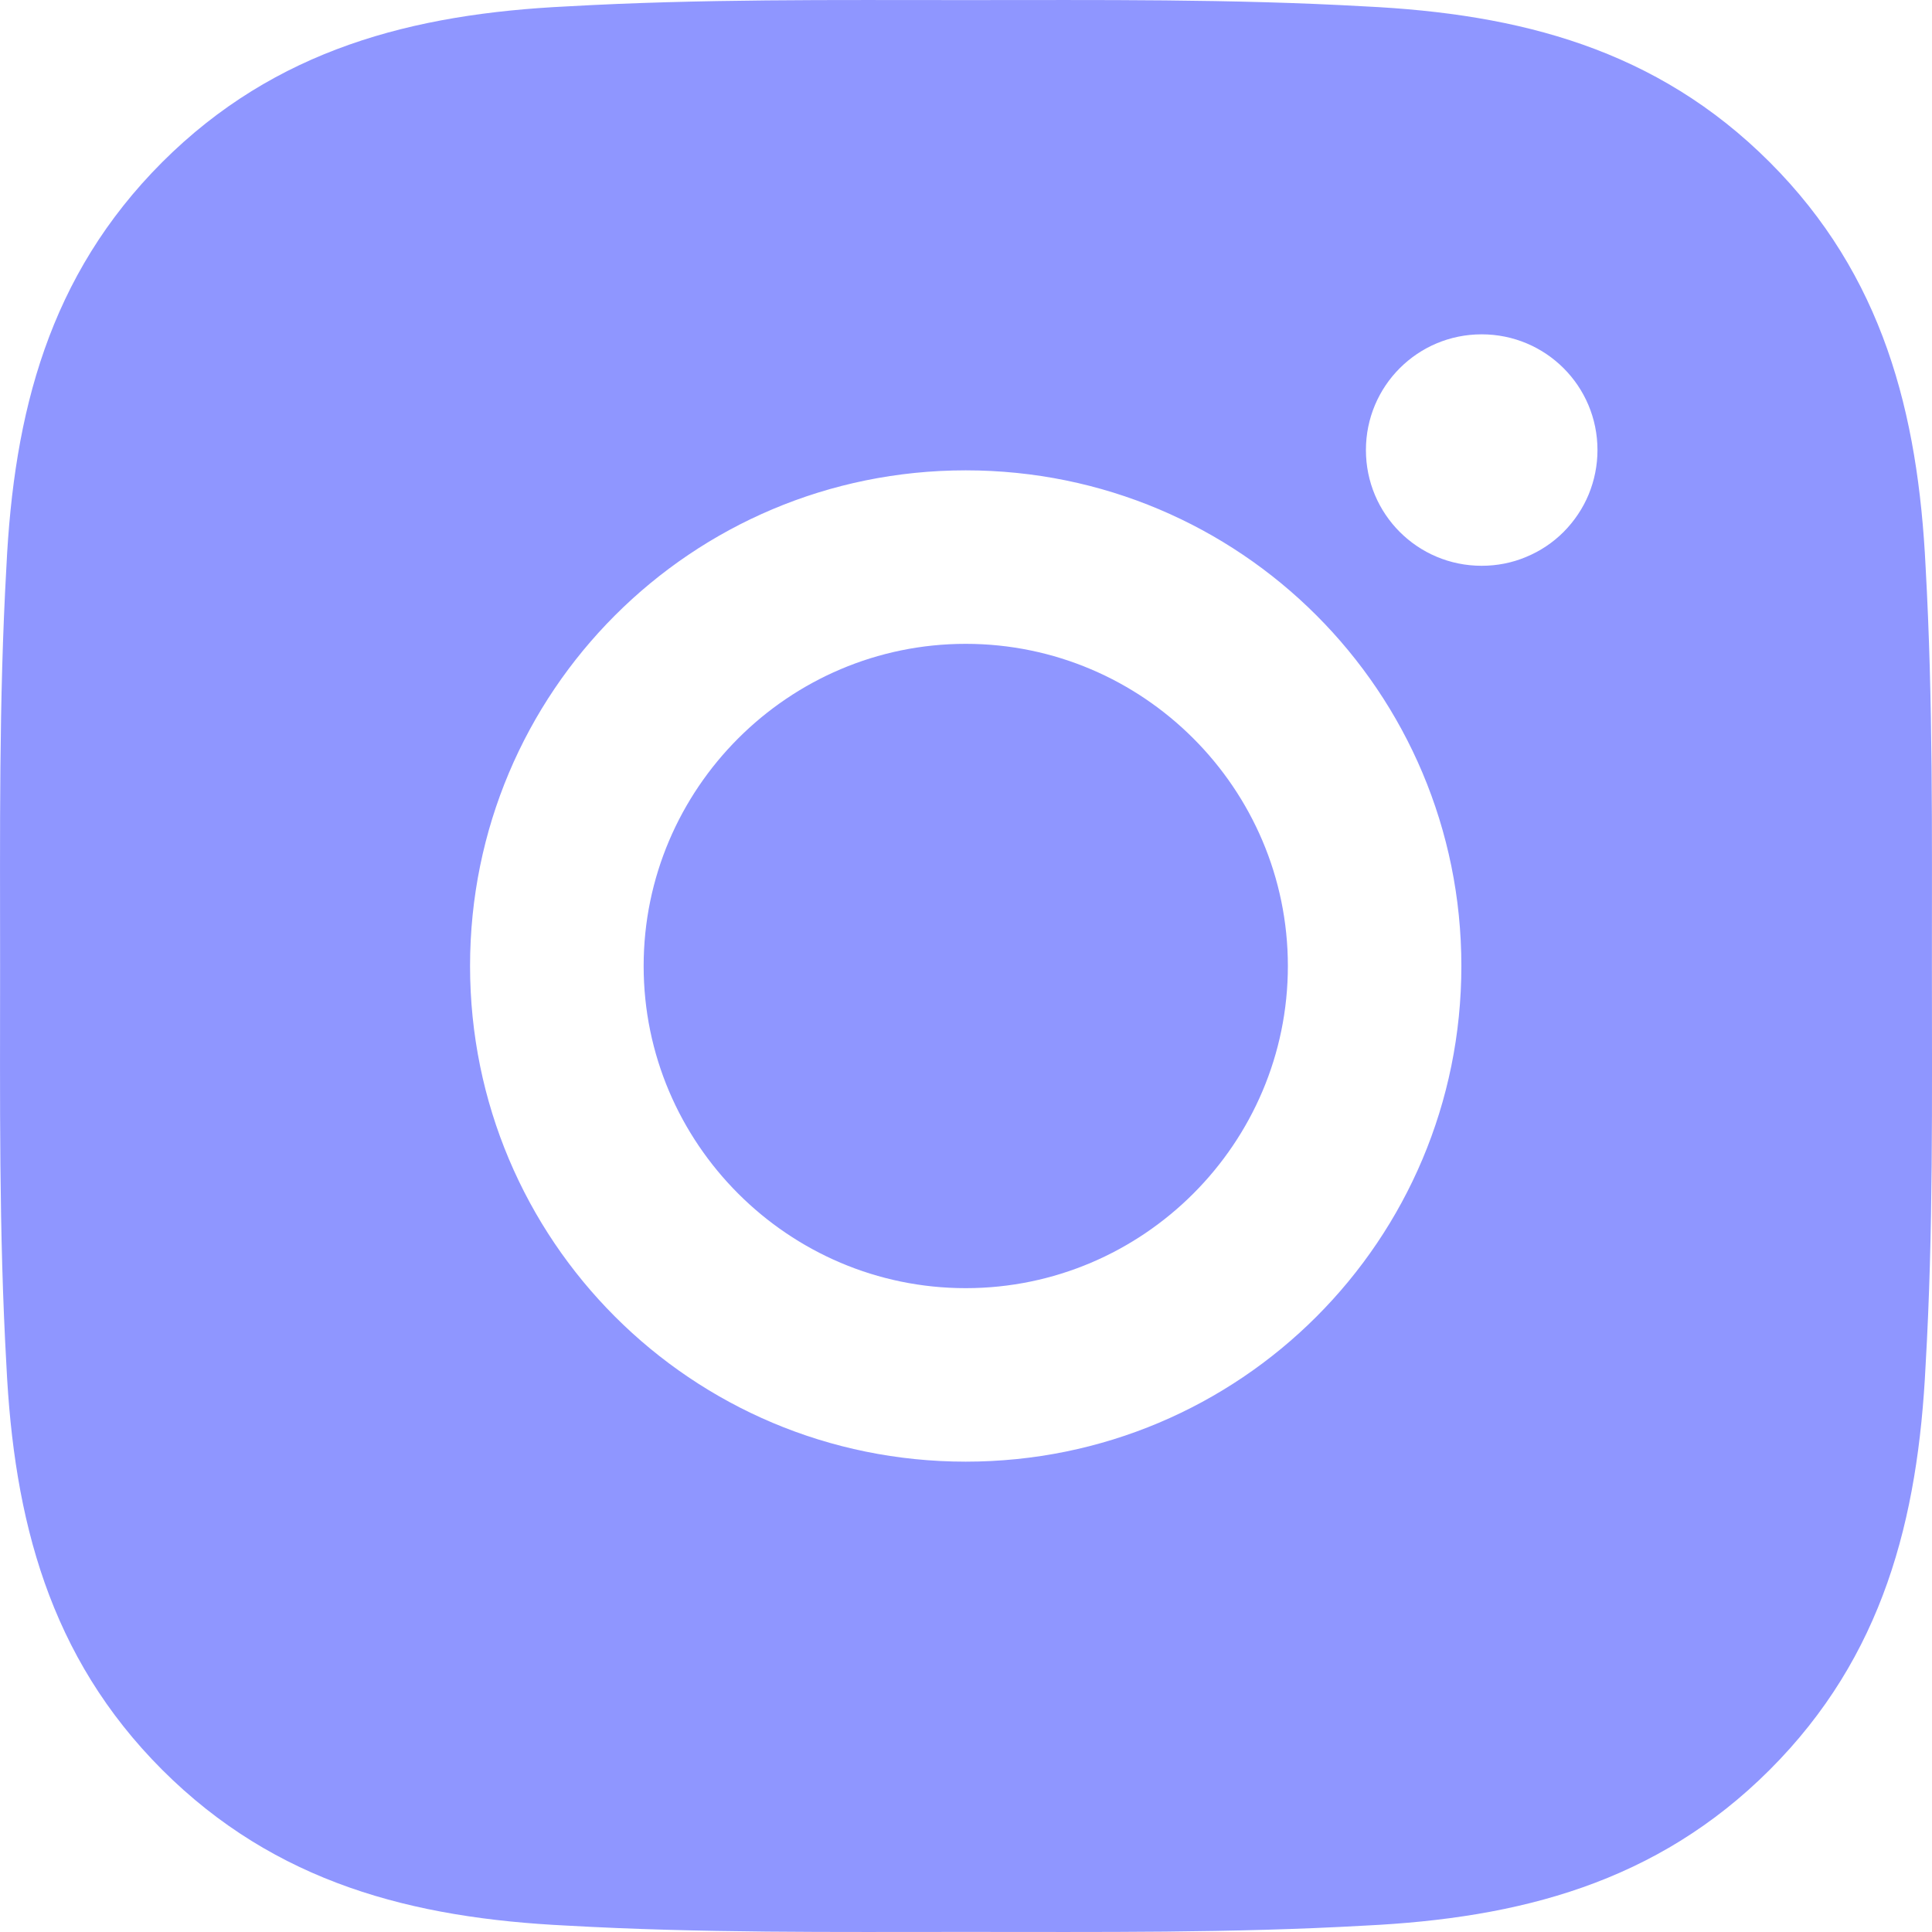
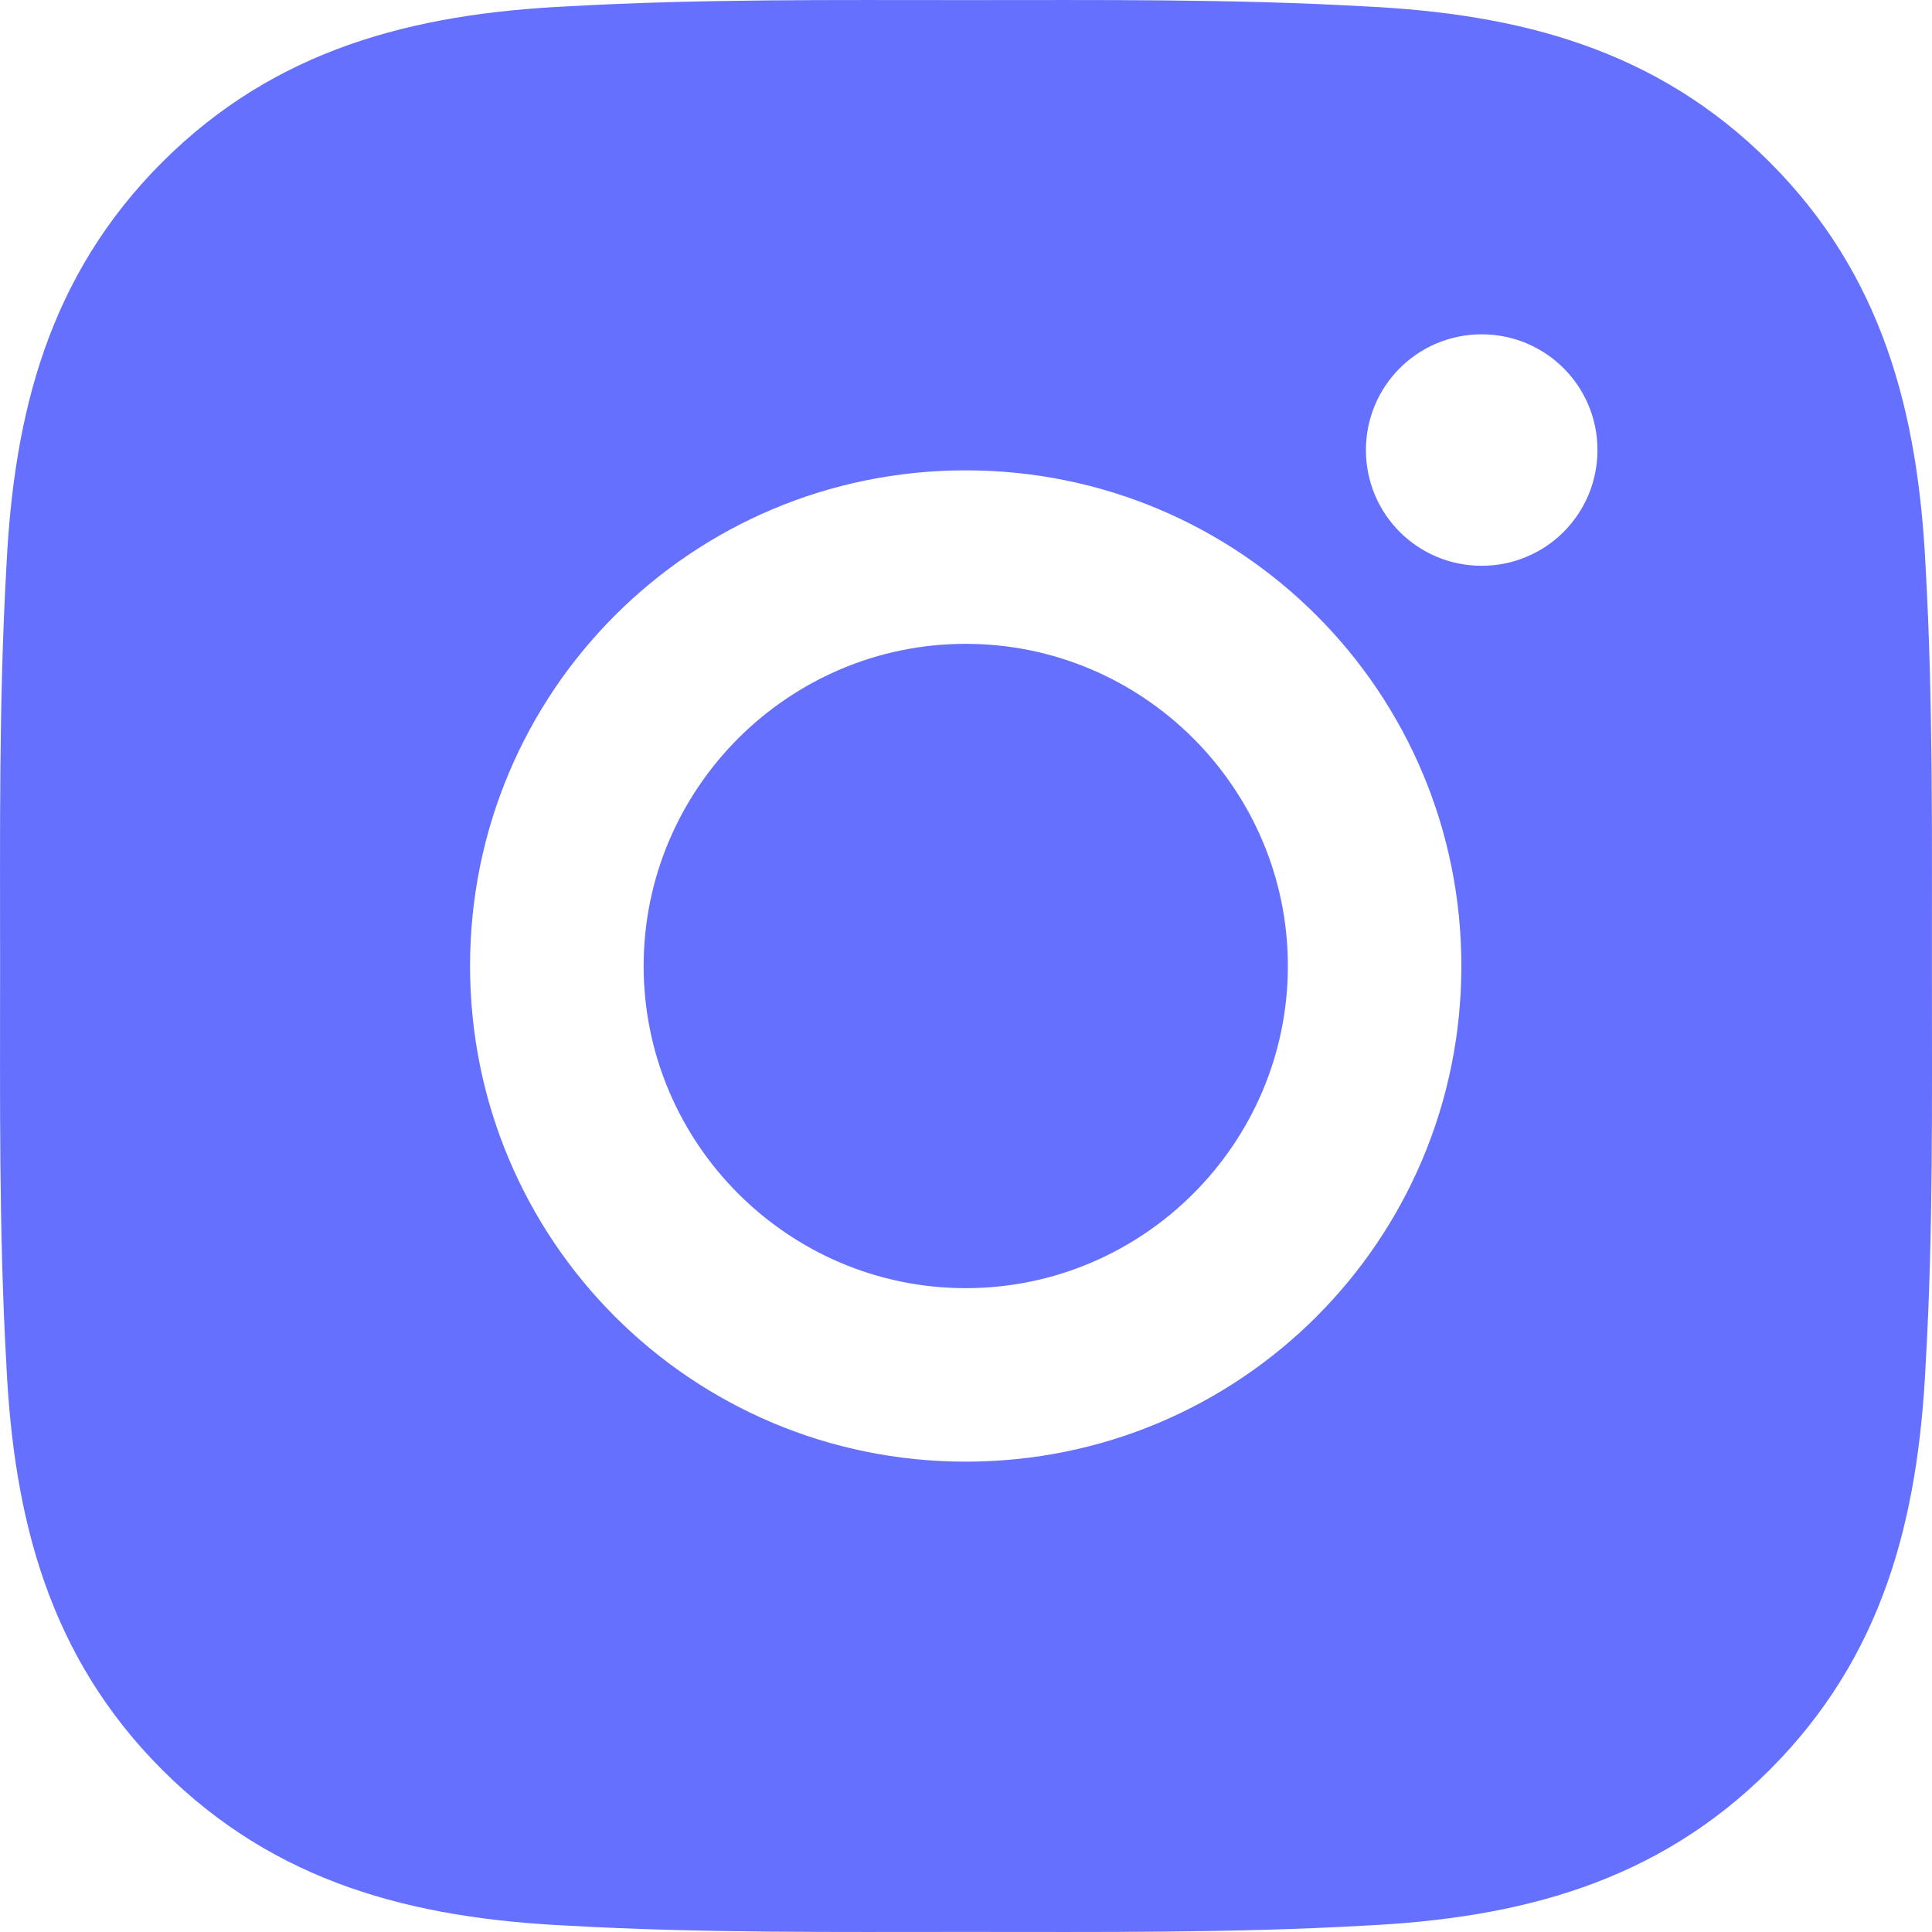
<svg xmlns="http://www.w3.org/2000/svg" width="20" height="20" viewBox="0 0 20 20" fill="none">
-   <path d="M9.997 6.665C8.161 6.665 6.663 8.164 6.663 10C6.663 11.836 8.161 13.335 9.997 13.335C11.834 13.335 13.332 11.836 13.332 10C13.332 8.164 11.834 6.665 9.997 6.665ZM19.999 10C19.999 8.619 20.011 7.251 19.934 5.872C19.856 4.271 19.491 2.85 18.32 1.679C17.147 0.506 15.729 0.143 14.127 0.066C12.747 -0.012 11.378 0.001 10 0.001C8.619 0.001 7.251 -0.012 5.872 0.066C4.271 0.143 2.85 0.509 1.679 1.679C0.506 2.853 0.143 4.271 0.066 5.872C-0.012 7.253 0.001 8.622 0.001 10C0.001 11.378 -0.012 12.749 0.066 14.128C0.143 15.729 0.509 17.15 1.679 18.321C2.853 19.494 4.271 19.857 5.872 19.934C7.253 20.012 8.621 19.999 10 19.999C11.381 19.999 12.749 20.012 14.127 19.934C15.729 19.857 17.149 19.491 18.32 18.321C19.494 17.147 19.856 15.729 19.934 14.128C20.014 12.749 19.999 11.381 19.999 10ZM9.997 15.131C7.158 15.131 4.866 12.839 4.866 10C4.866 7.161 7.158 4.869 9.997 4.869C12.837 4.869 15.128 7.161 15.128 10C15.128 12.839 12.837 15.131 9.997 15.131ZM15.338 5.857C14.675 5.857 14.14 5.322 14.14 4.659C14.14 3.996 14.675 3.461 15.338 3.461C16.001 3.461 16.537 3.996 16.537 4.659C16.537 4.816 16.506 4.972 16.446 5.118C16.386 5.263 16.297 5.395 16.186 5.507C16.075 5.618 15.943 5.706 15.797 5.766C15.652 5.827 15.496 5.857 15.338 5.857Z" fill="#8F96FF" />
+   <path d="M9.997 6.665C8.161 6.665 6.663 8.164 6.663 10C6.663 11.836 8.161 13.335 9.997 13.335C11.834 13.335 13.332 11.836 13.332 10C13.332 8.164 11.834 6.665 9.997 6.665ZM19.999 10C19.999 8.619 20.011 7.251 19.934 5.872C19.856 4.271 19.491 2.85 18.32 1.679C17.147 0.506 15.729 0.143 14.127 0.066C12.747 -0.012 11.378 0.001 10 0.001C8.619 0.001 7.251 -0.012 5.872 0.066C4.271 0.143 2.85 0.509 1.679 1.679C0.506 2.853 0.143 4.271 0.066 5.872C-0.012 7.253 0.001 8.622 0.001 10C0.001 11.378 -0.012 12.749 0.066 14.128C0.143 15.729 0.509 17.15 1.679 18.321C2.853 19.494 4.271 19.857 5.872 19.934C7.253 20.012 8.621 19.999 10 19.999C11.381 19.999 12.749 20.012 14.127 19.934C15.729 19.857 17.149 19.491 18.32 18.321C19.494 17.147 19.856 15.729 19.934 14.128C20.014 12.749 19.999 11.381 19.999 10ZM9.997 15.131C7.158 15.131 4.866 12.839 4.866 10C4.866 7.161 7.158 4.869 9.997 4.869C12.837 4.869 15.128 7.161 15.128 10C15.128 12.839 12.837 15.131 9.997 15.131ZM15.338 5.857C14.675 5.857 14.14 5.322 14.14 4.659C14.14 3.996 14.675 3.461 15.338 3.461C16.001 3.461 16.537 3.996 16.537 4.659C16.537 4.816 16.506 4.972 16.446 5.118C16.386 5.263 16.297 5.395 16.186 5.507C16.075 5.618 15.943 5.706 15.797 5.766C15.652 5.827 15.496 5.857 15.338 5.857Z" fill="#6670FF" />
</svg>
